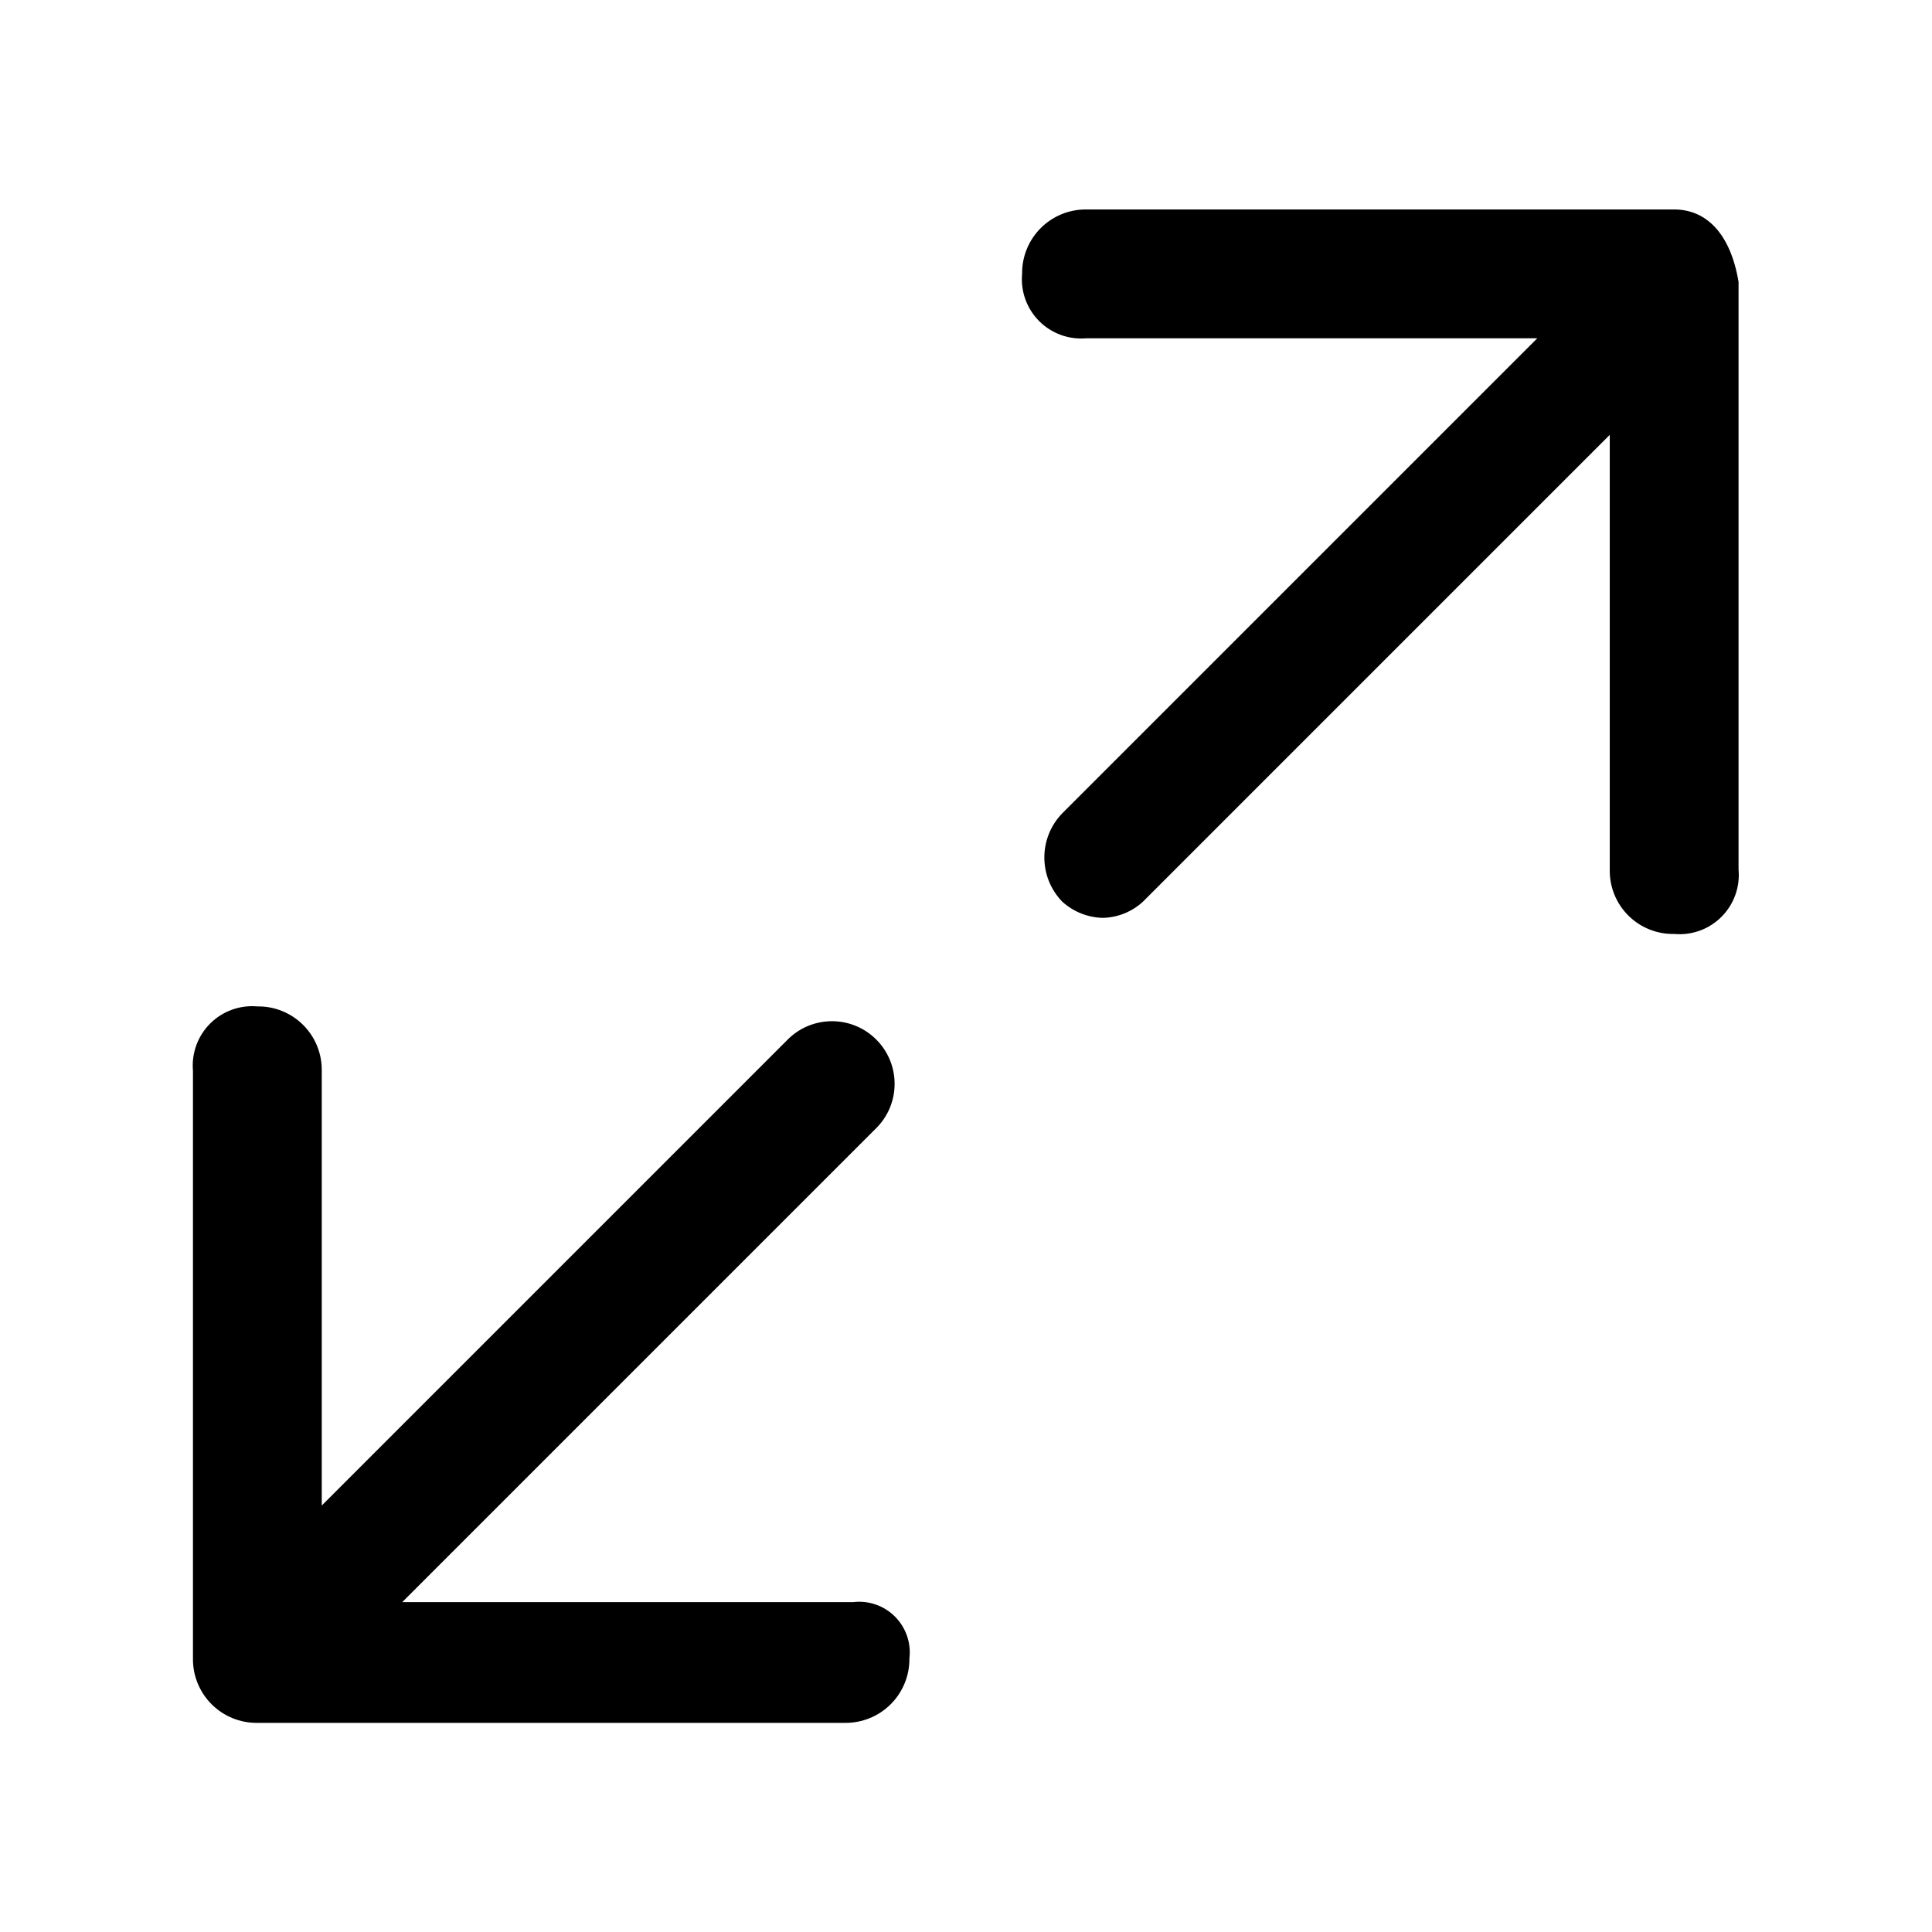
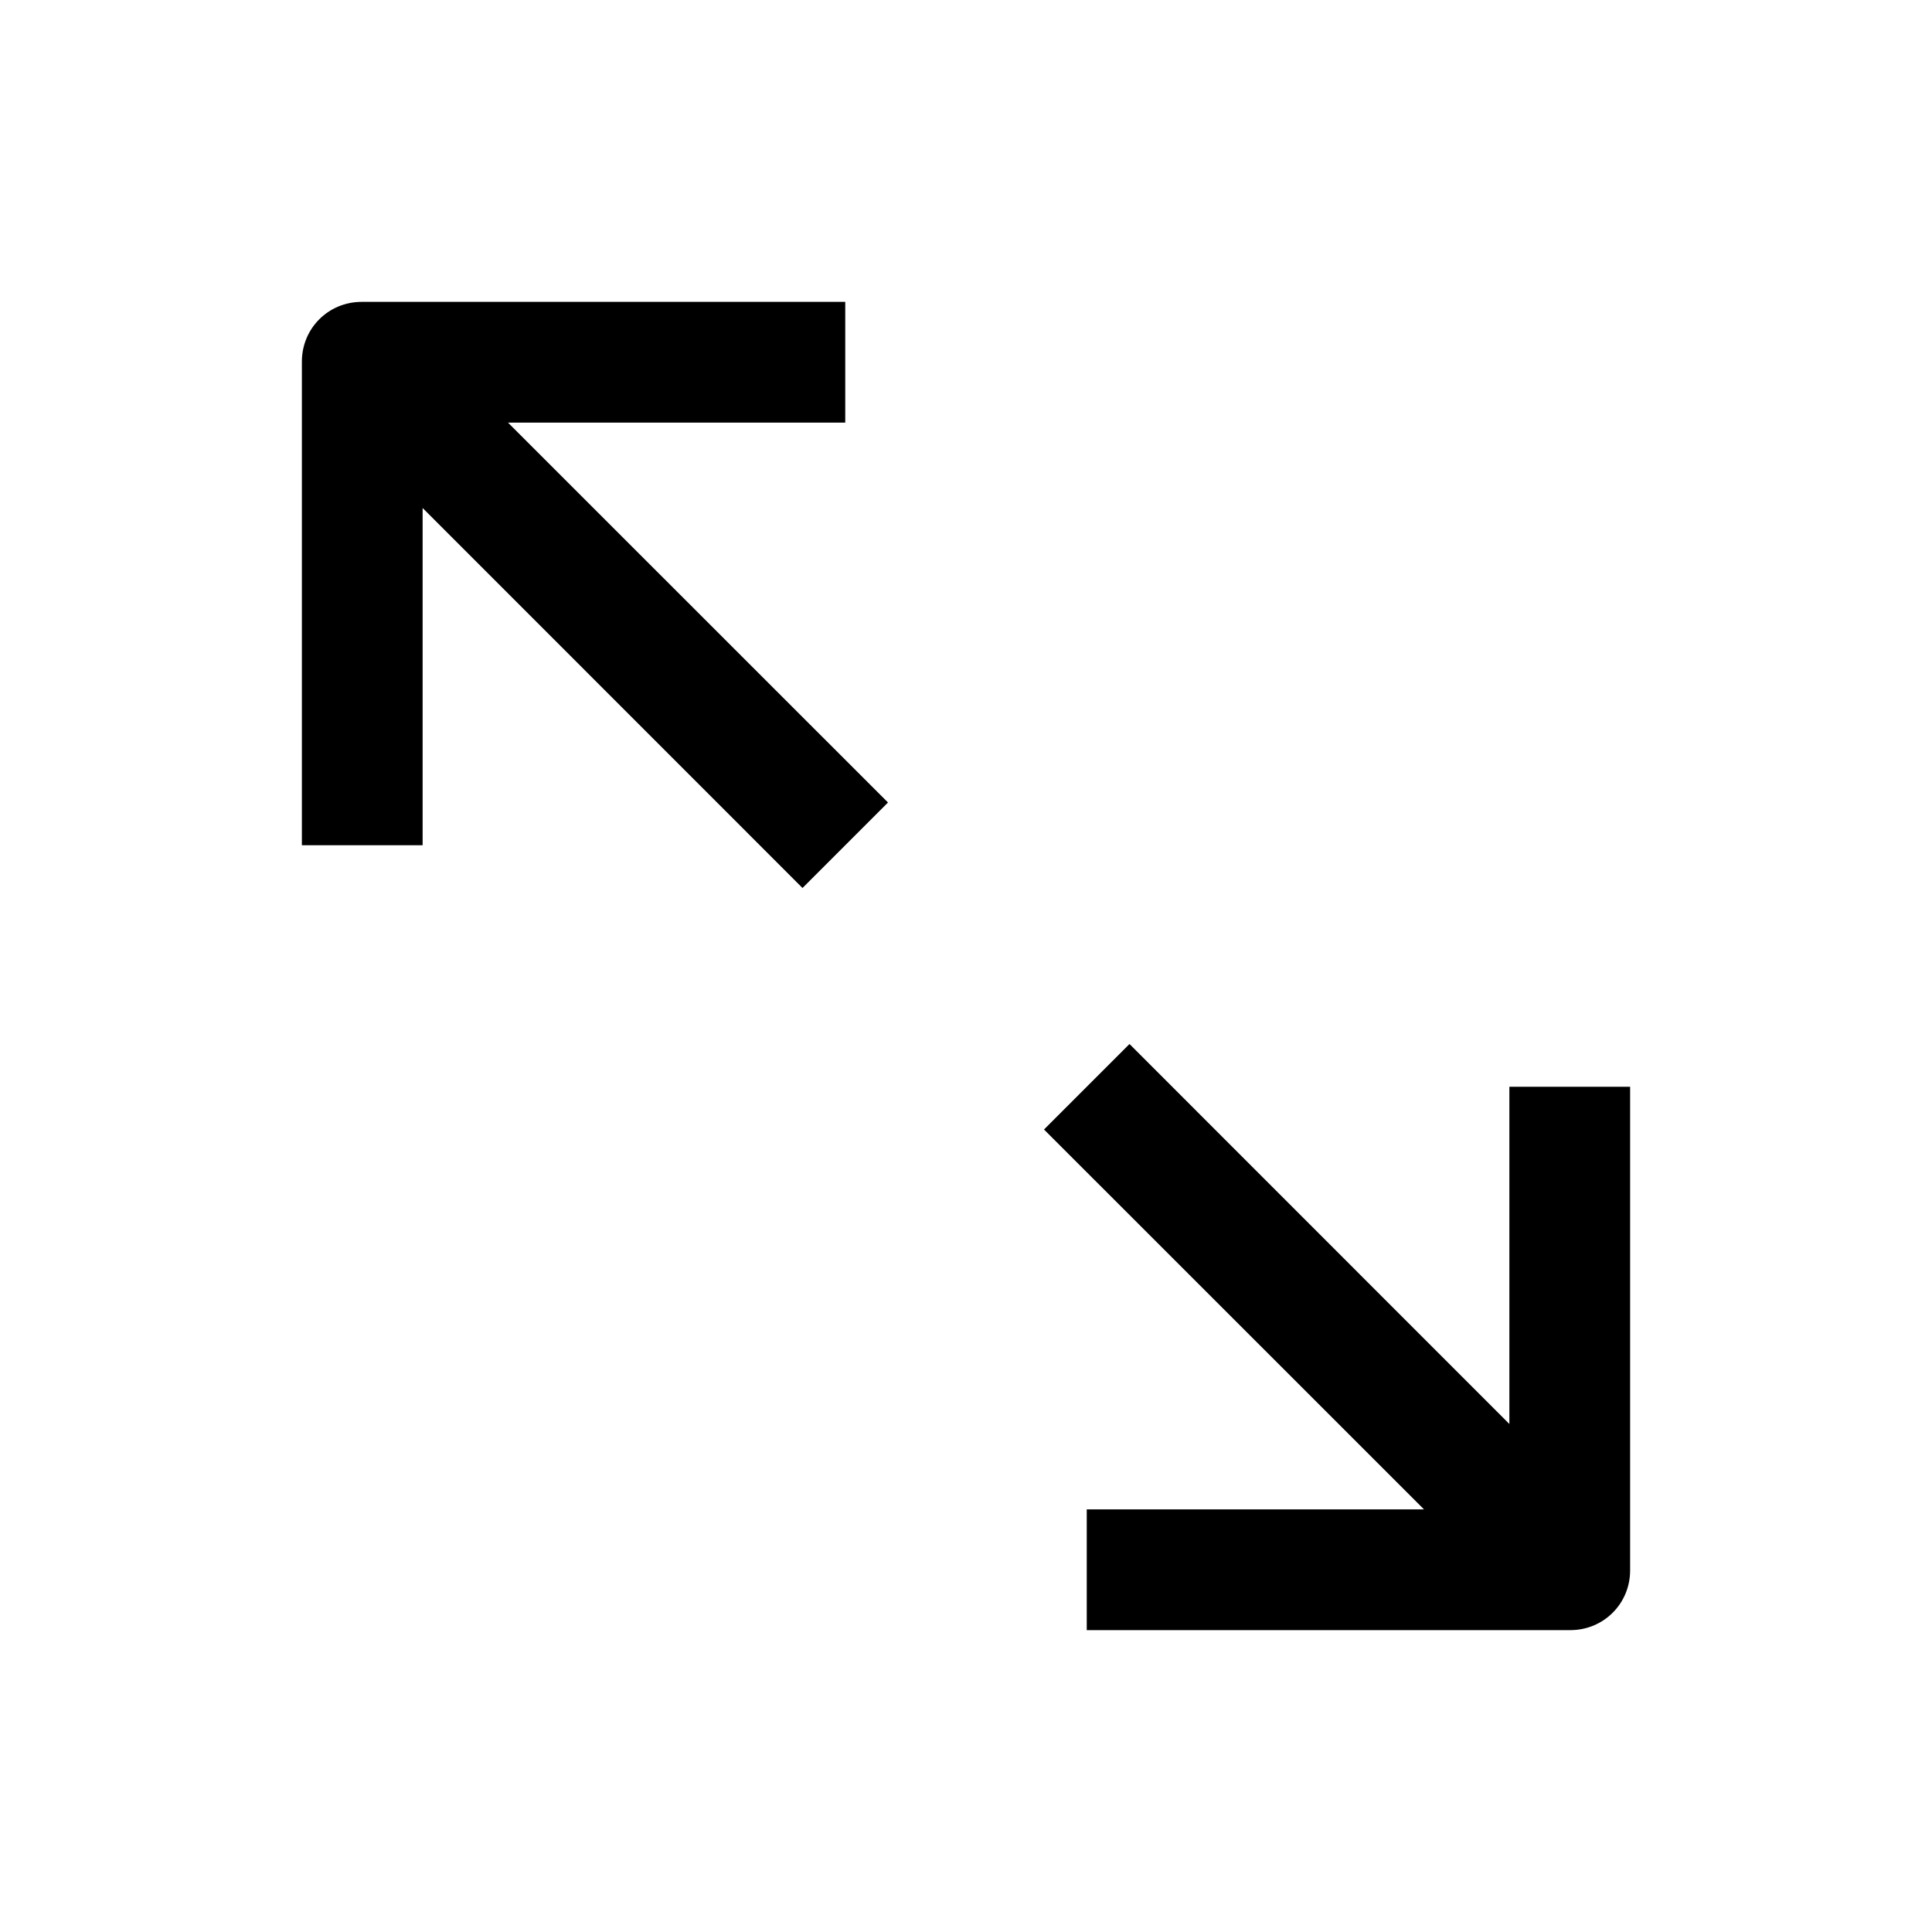
- <svg xmlns="http://www.w3.org/2000/svg" viewBox="0 0 1024 1024">
-   <path fill="currentColor" d="M136.405 913.152a33.707 33.707 0 0 1-34.133-34.133V567.552a31.488 31.488 0 0 1 34.133-34.133 33.62 33.62 0 0 1 34.134 34.133v230.4l247.466-247.467a33.195 33.195 0 0 1 46.934 46.934L213.205 849.152H452.14a26.837 26.837 0 0 1 29.866 29.867 33.79 33.79 0 0 1-34.133 34.133zm716.8-452.267v-230.4L605.74 477.952a32.43 32.43 0 0 1-21.334 8.533 33.07 33.07 0 0 1-21.333-8.533 33.62 33.62 0 0 1 0-46.933l251.733-251.734H575.872a31.403 31.403 0 0 1-34.133-34.133 33.707 33.707 0 0 1 34.133-34.133h311.467c17.066 0 29.866 12.8 34.133 38.4v311.466a31.403 31.403 0 0 1-34.133 34.134 33.493 33.493 0 0 1-34.134-34.134" />
+ <svg xmlns="http://www.w3.org/2000/svg" viewBox="0 0 16 16">
+   <path fill="currentColor" d="M3.5 4.207V7h-1V2.995c0-.276.22-.495.495-.495H7v1H4.207l3.147 3.146-.708.708zm9 7.586V9h1v4.005c0 .276-.22.495-.495.495H9v-1h2.793L8.646 9.354l.708-.708z" />
</svg>
